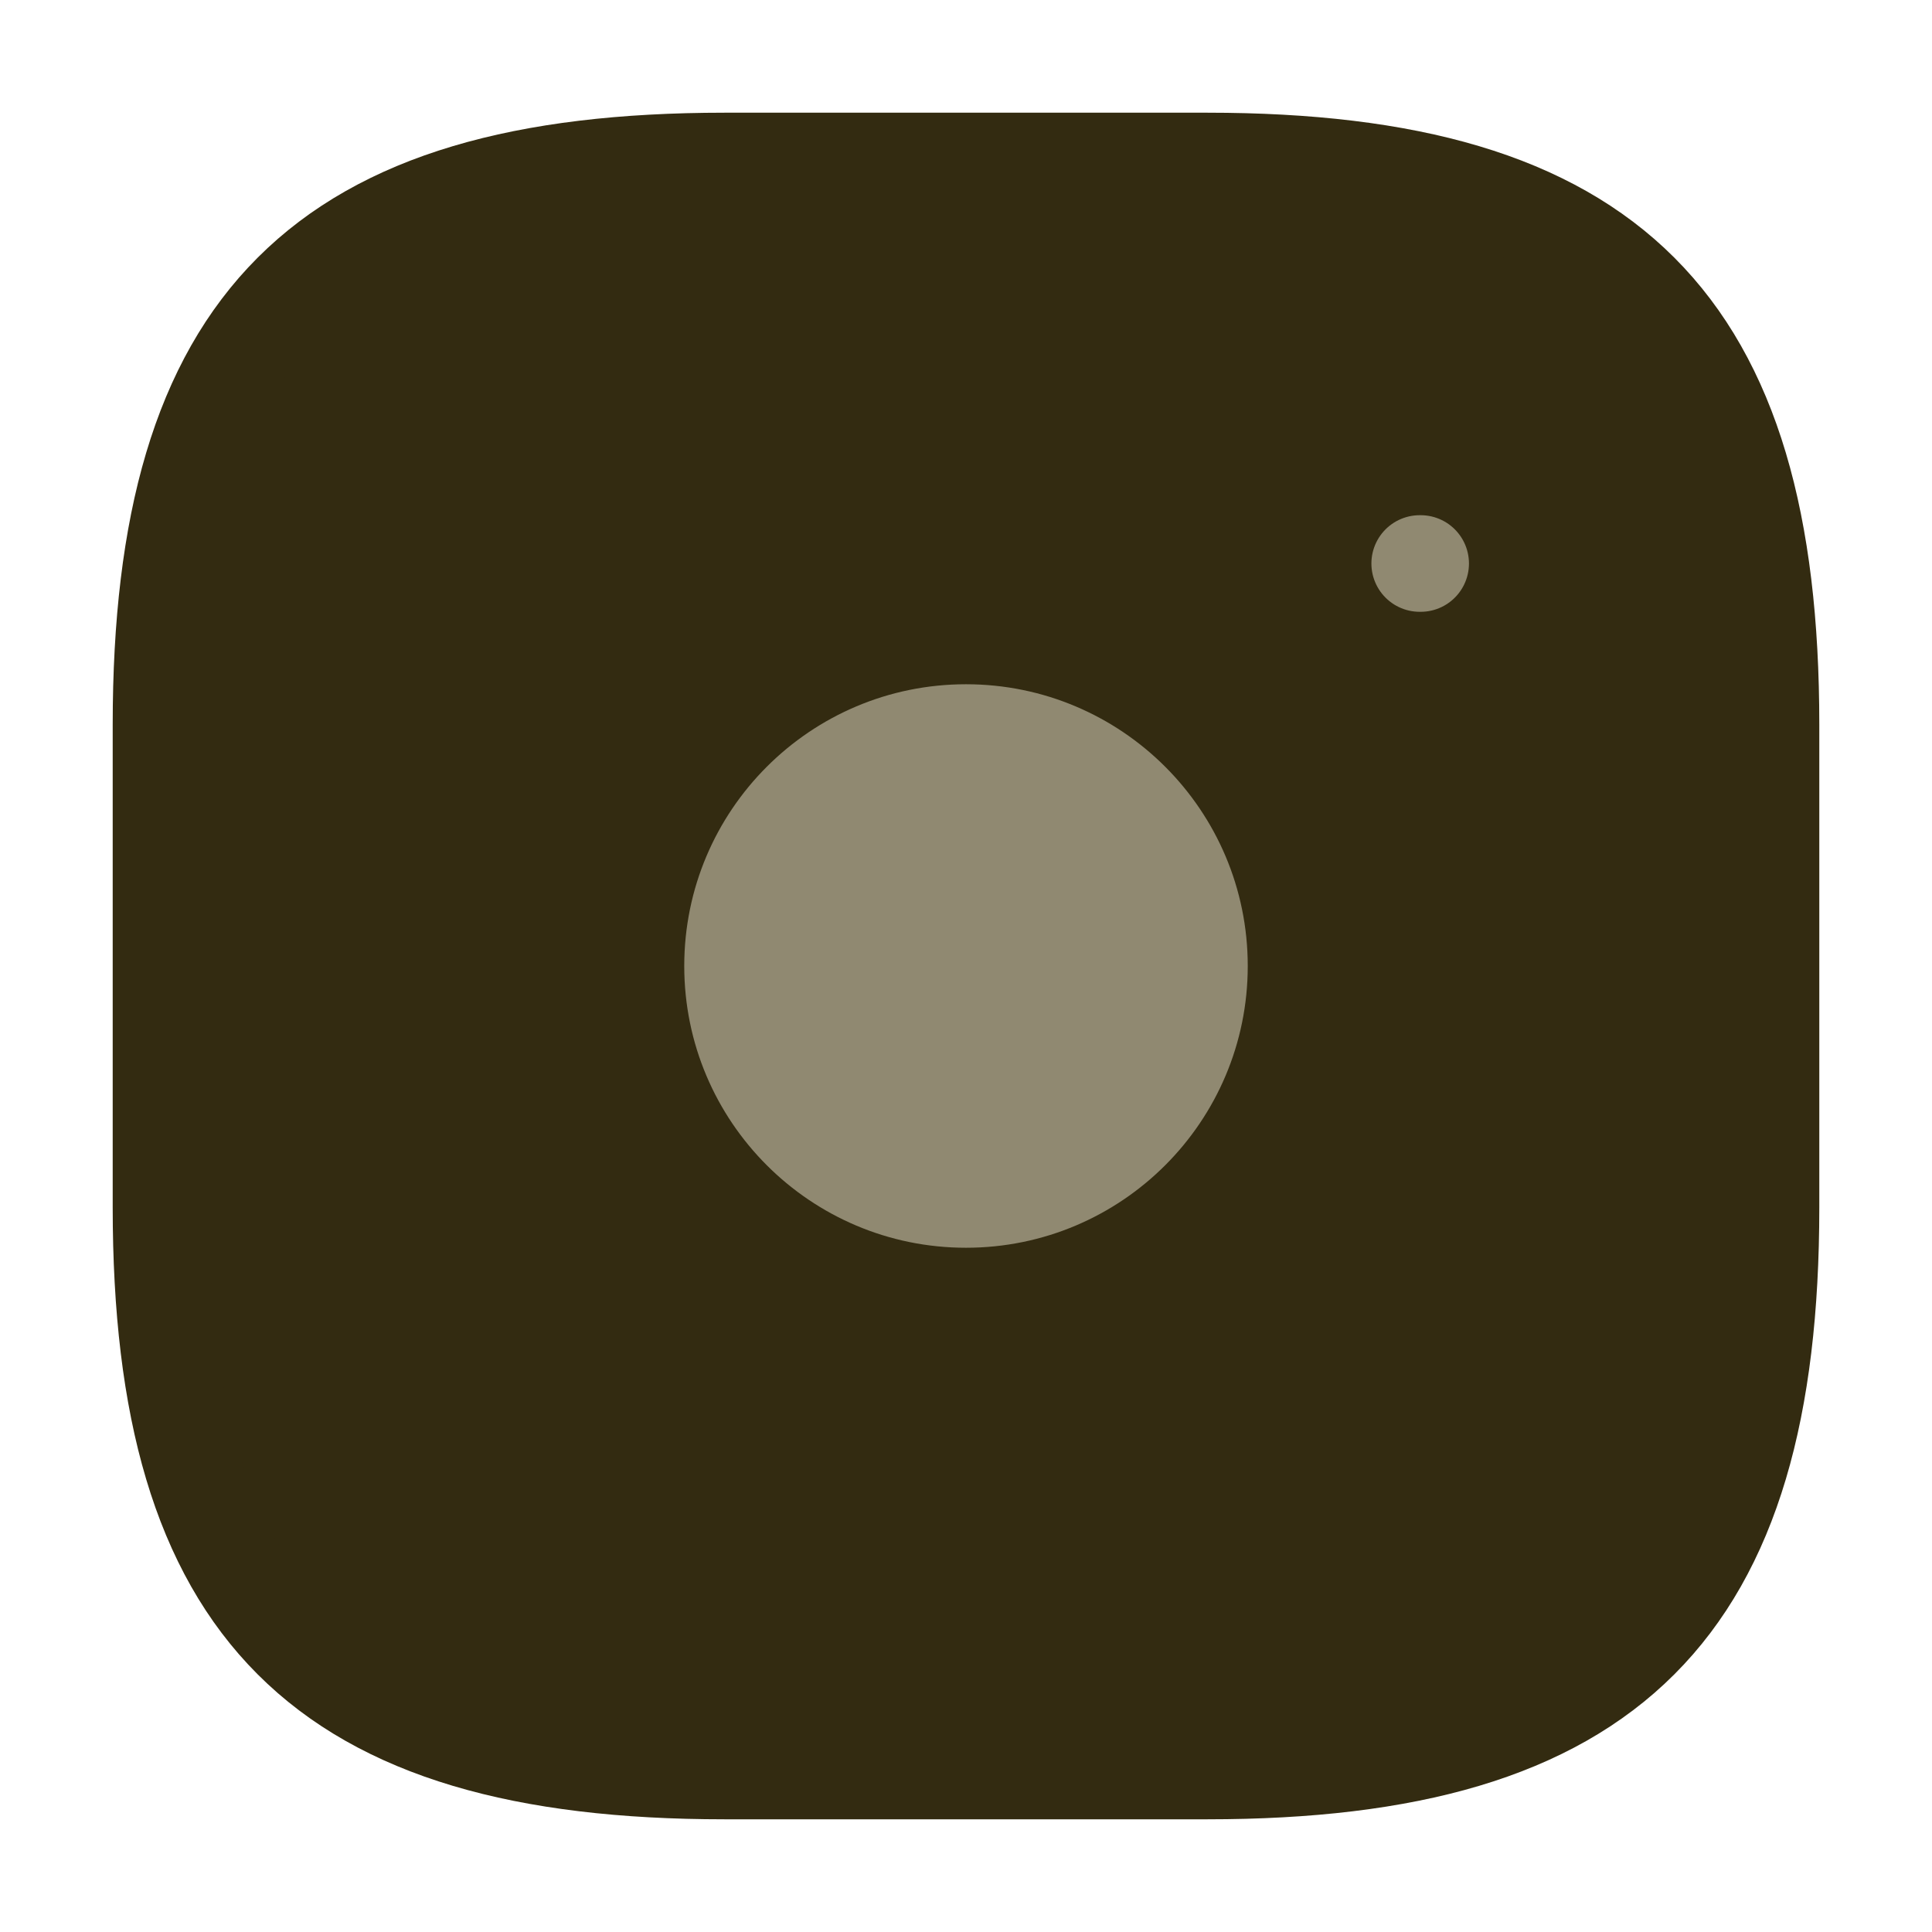
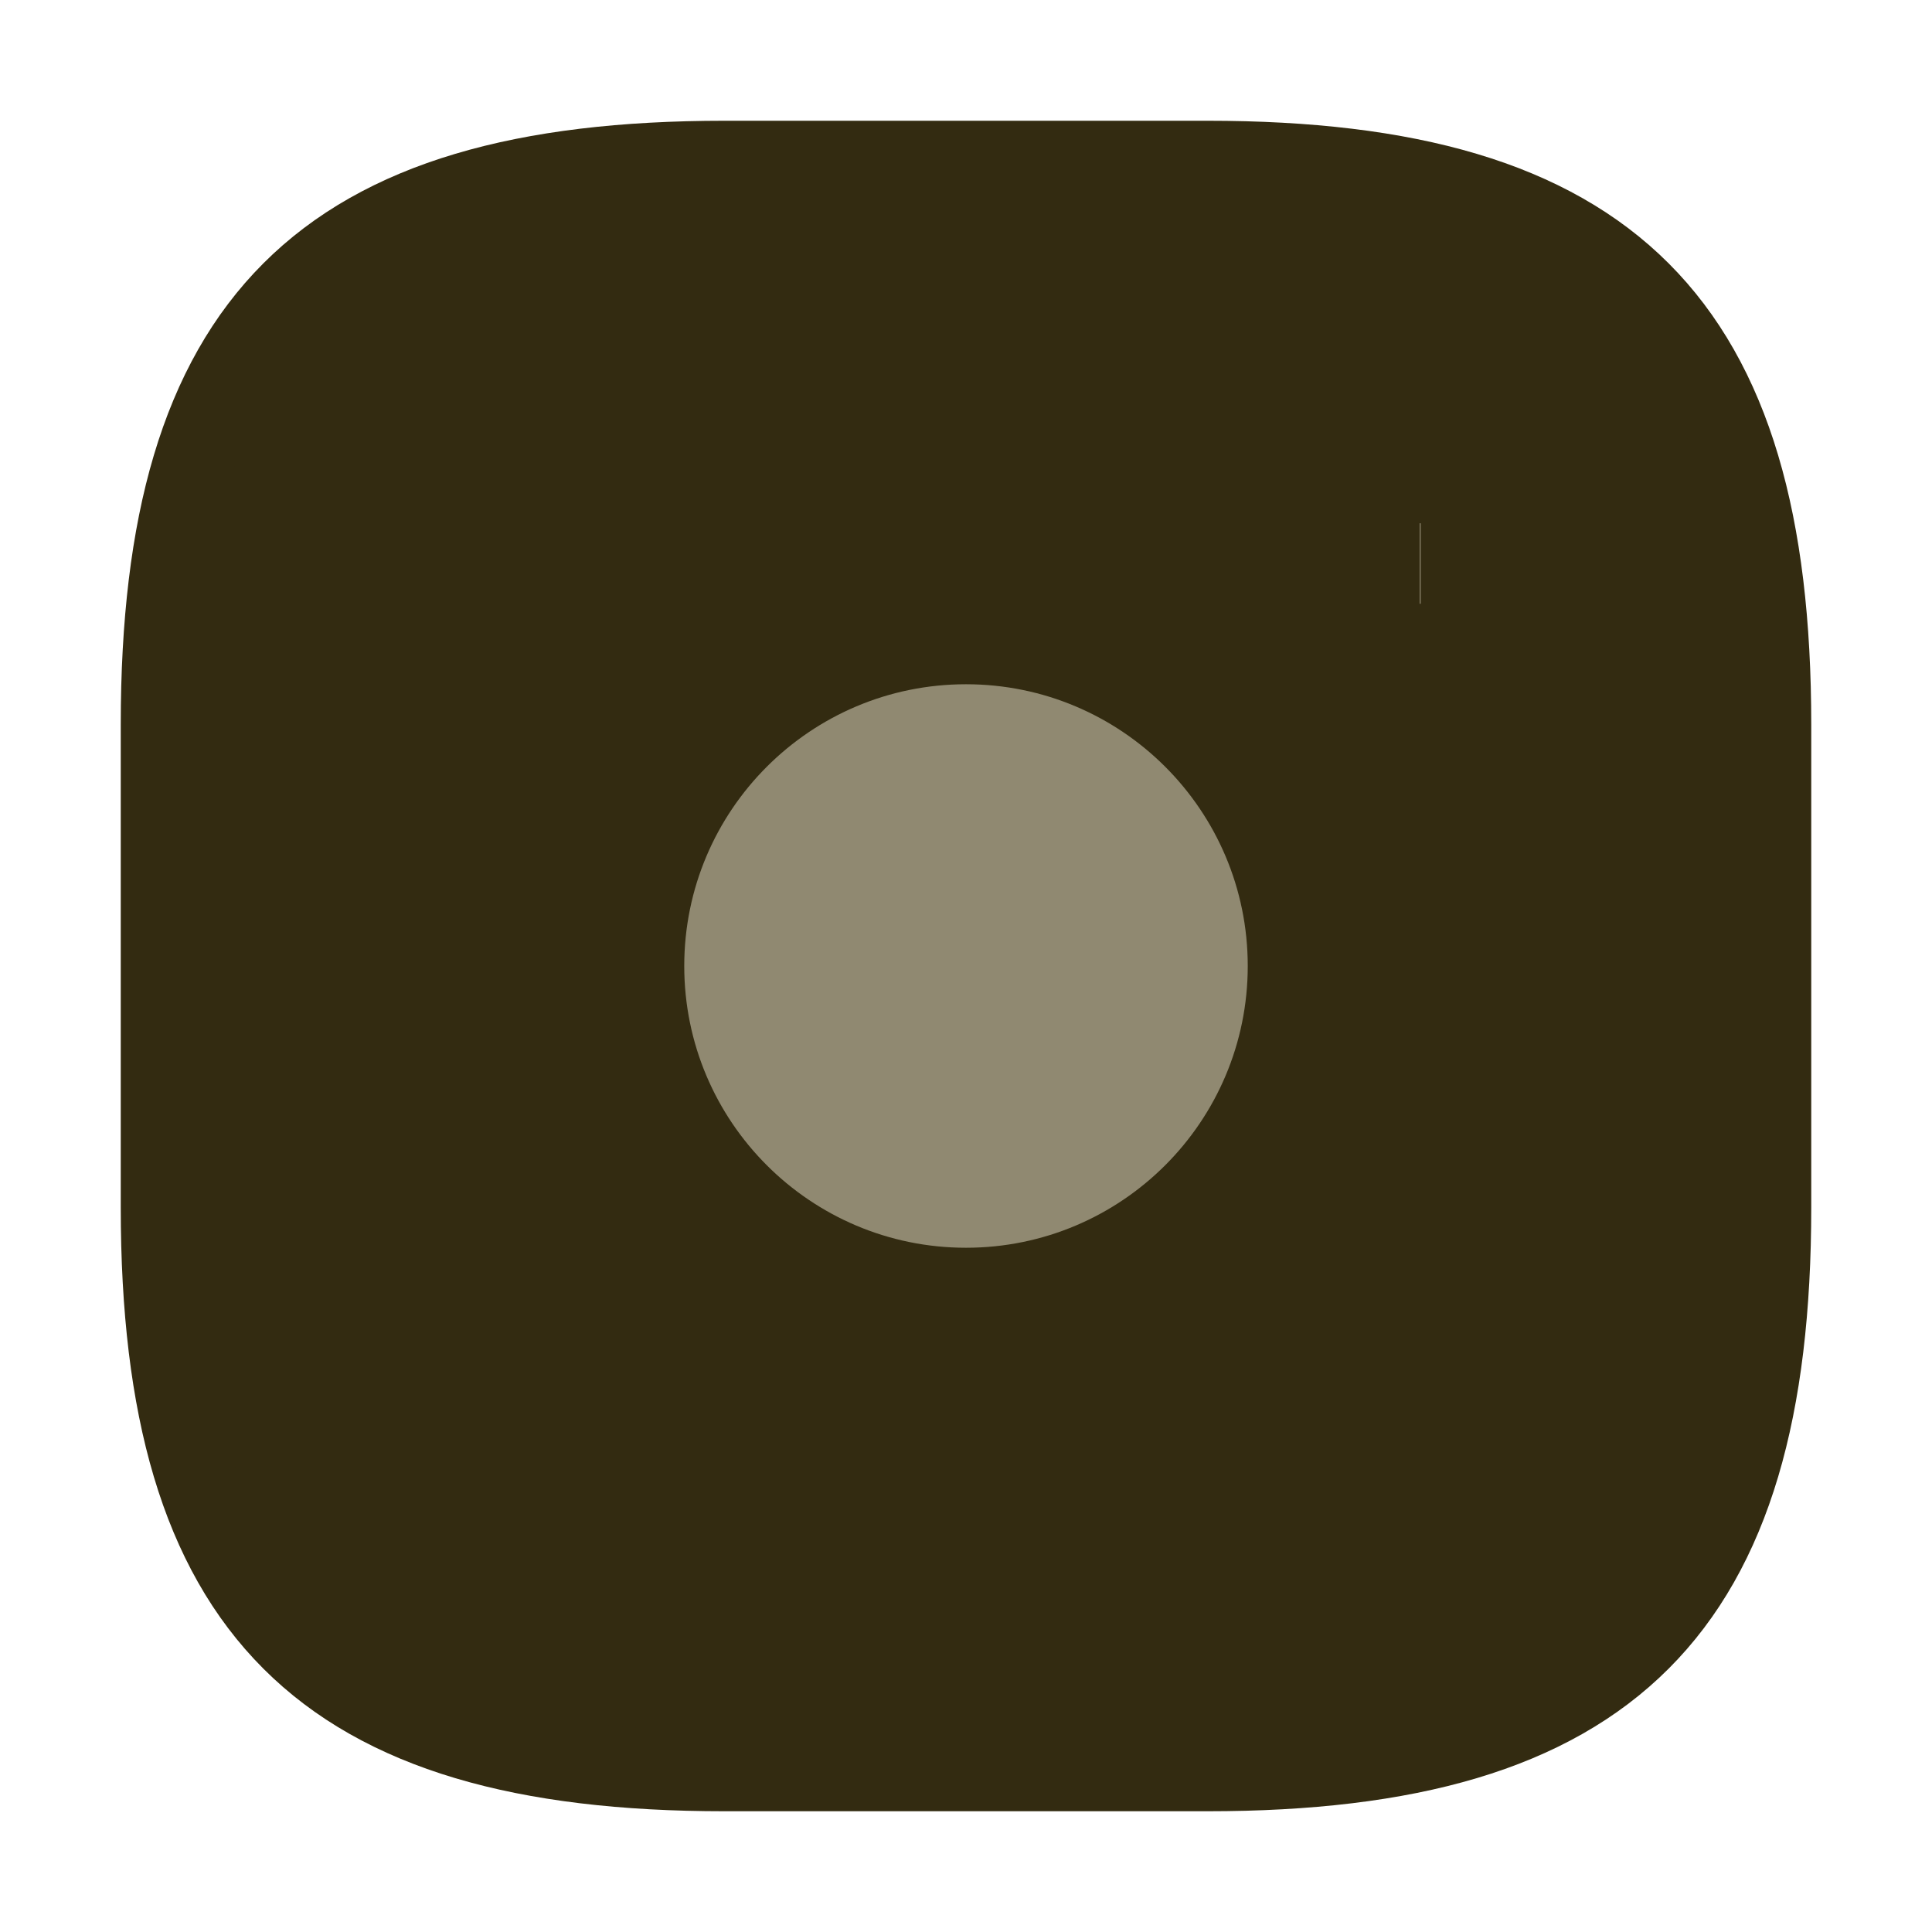
<svg xmlns="http://www.w3.org/2000/svg" width="24" height="24" viewBox="0 0 24 24" fill="none">
-   <path d="M9 22H15C20 22 22 20 22 15V9C22 4 20 2 15 2H9C4 2 2 4 2 9V15C2 20 4 22 9 22Z" fill="#332B11" stroke="#332B11" stroke-width="1.2" stroke-linecap="round" stroke-linejoin="round" />
+   <path d="M9 22H15C20 22 22 20 22 15V9C22 4 20 2 15 2H9C4 2 2 4 2 9V15C2 20 4 22 9 22Z" fill="#332B11" stroke="#332B11" strokeWidth="1.2" stroke-linecap="round" stroke-linejoin="round" />
  <path d="M12 15.5C13.933 15.5 15.5 13.933 15.5 12C15.5 10.067 13.933 8.5 12 8.5C10.067 8.5 8.5 10.067 8.5 12C8.5 13.933 10.067 15.5 12 15.5Z" fill="#908971" />
-   <path d="M17.636 7H17.648" stroke="#908971" stroke-width="1.2" stroke-linecap="round" stroke-linejoin="round" />
+   <path d="M17.636 7H17.648" stroke="#908971" strokeWidth="1.2" strokeLinecap="round" strokeLinejoin="round" />
</svg>
